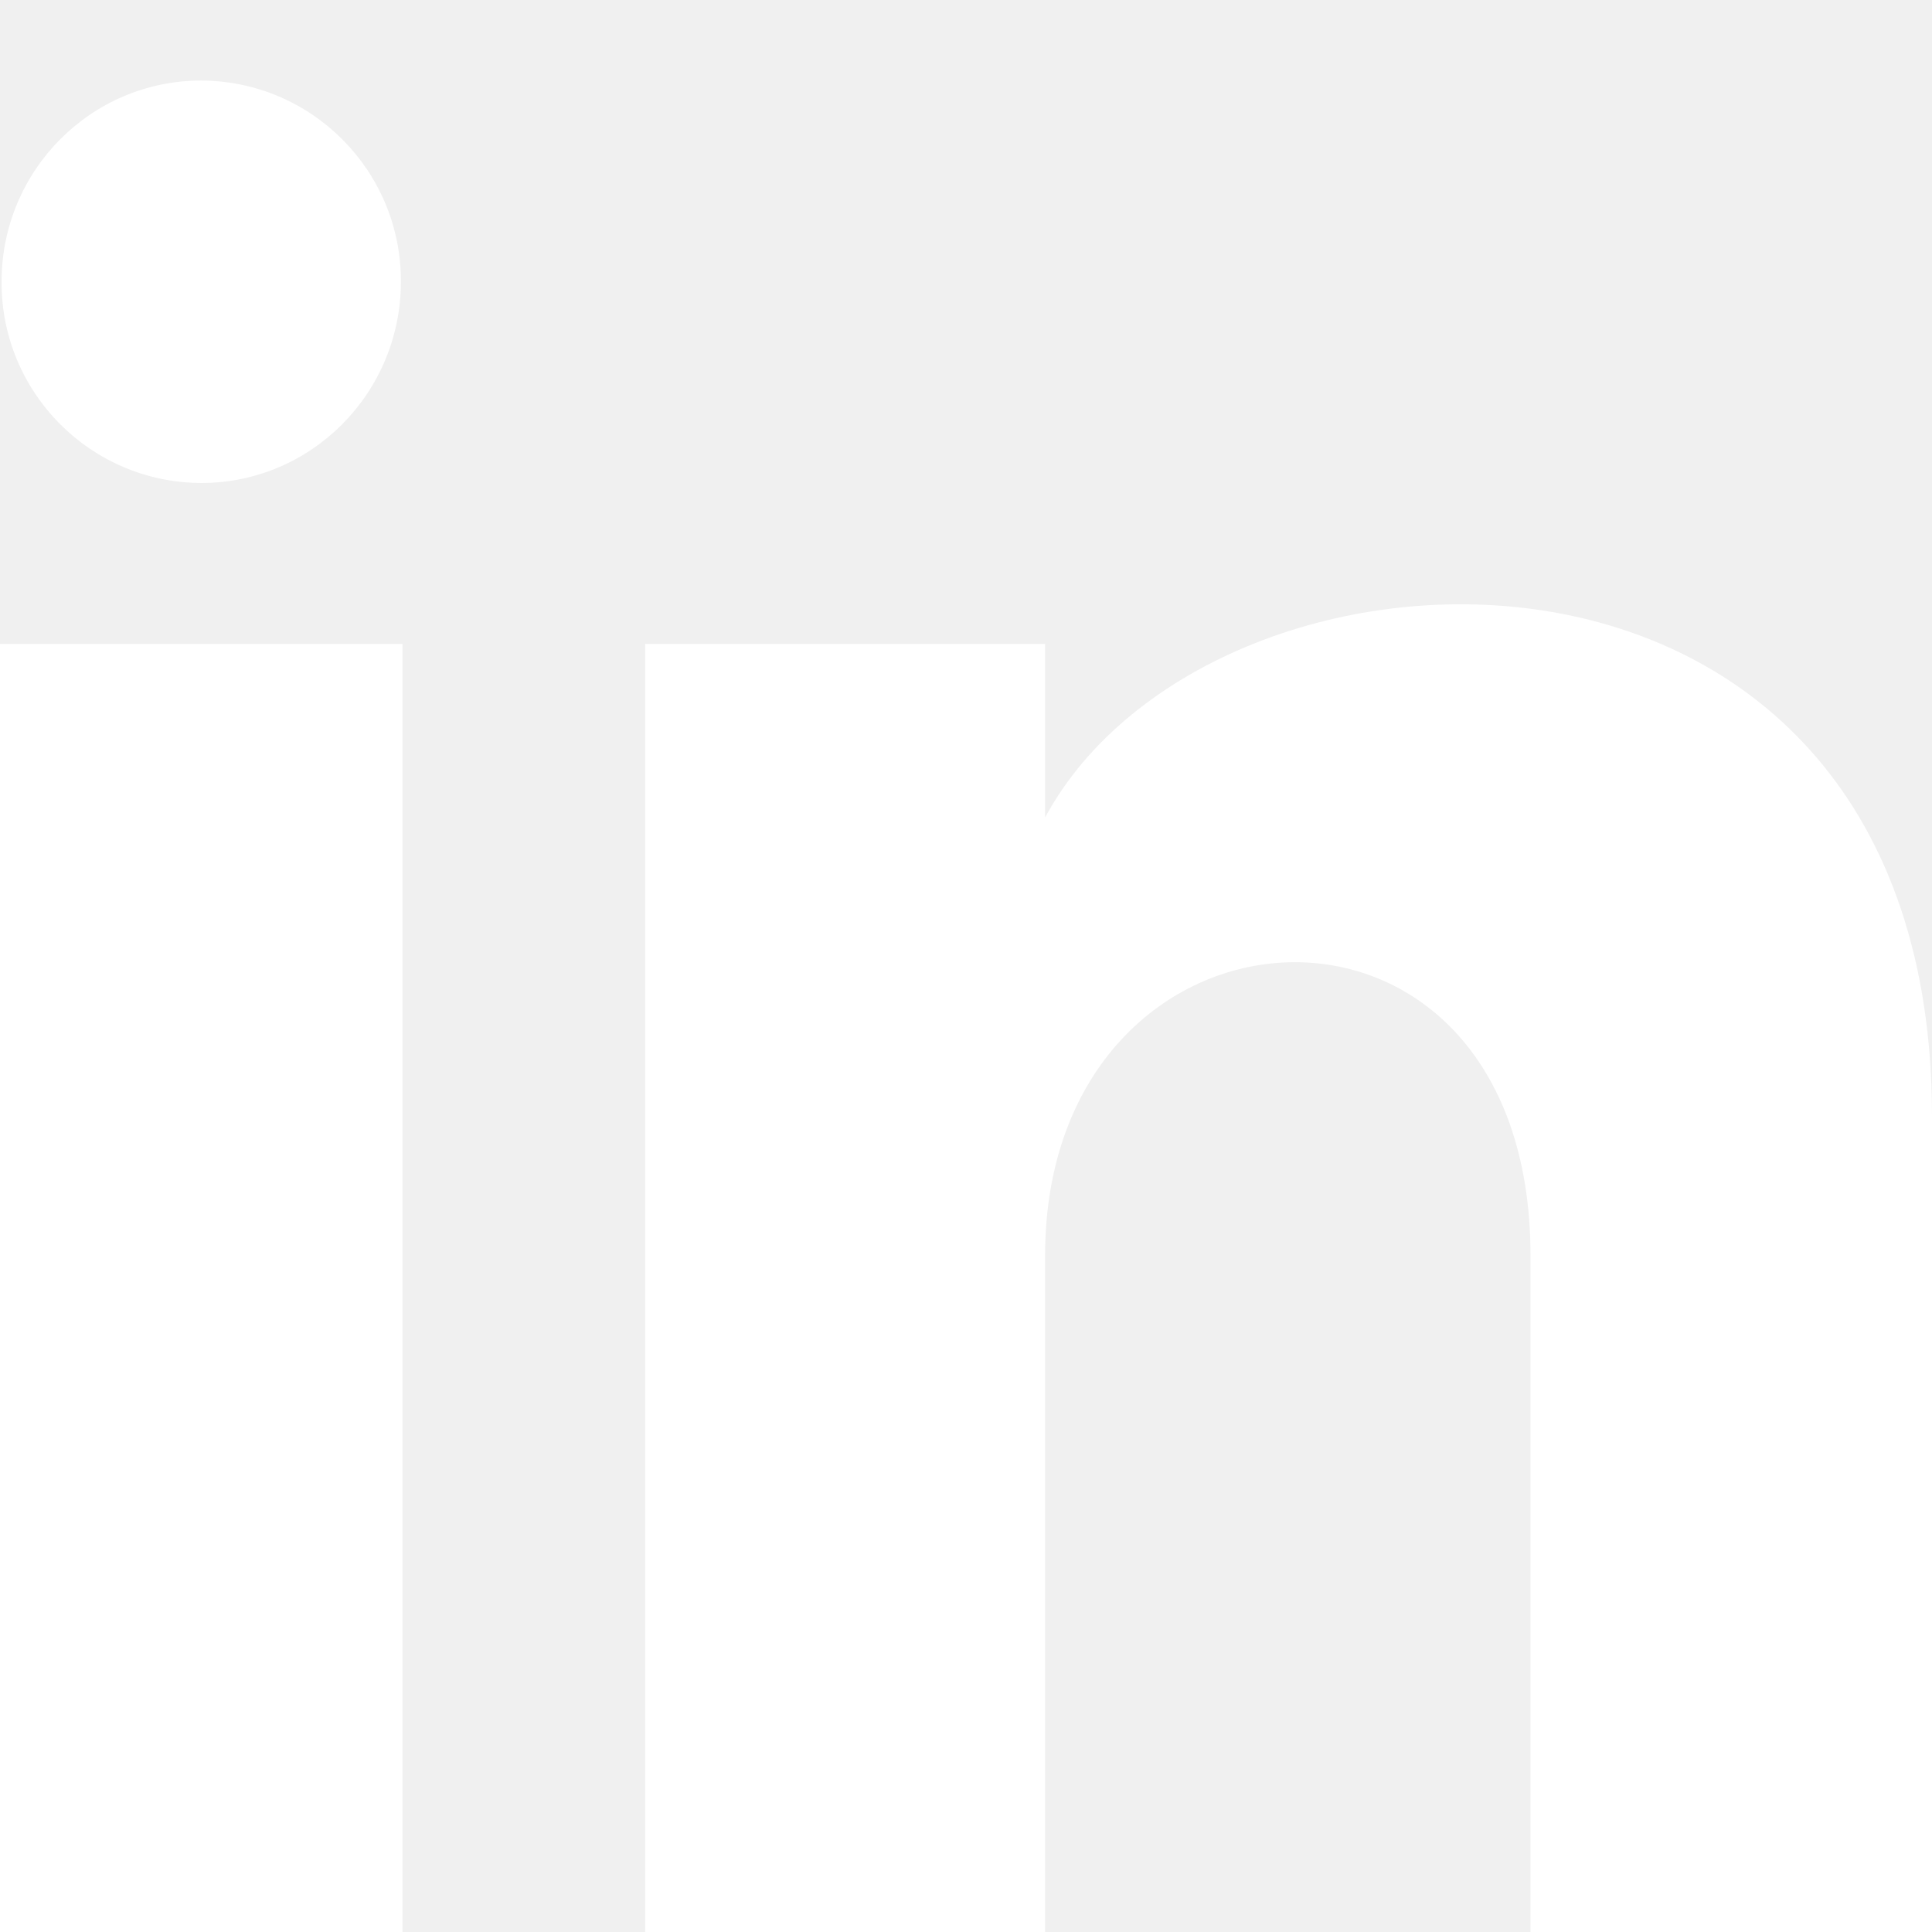
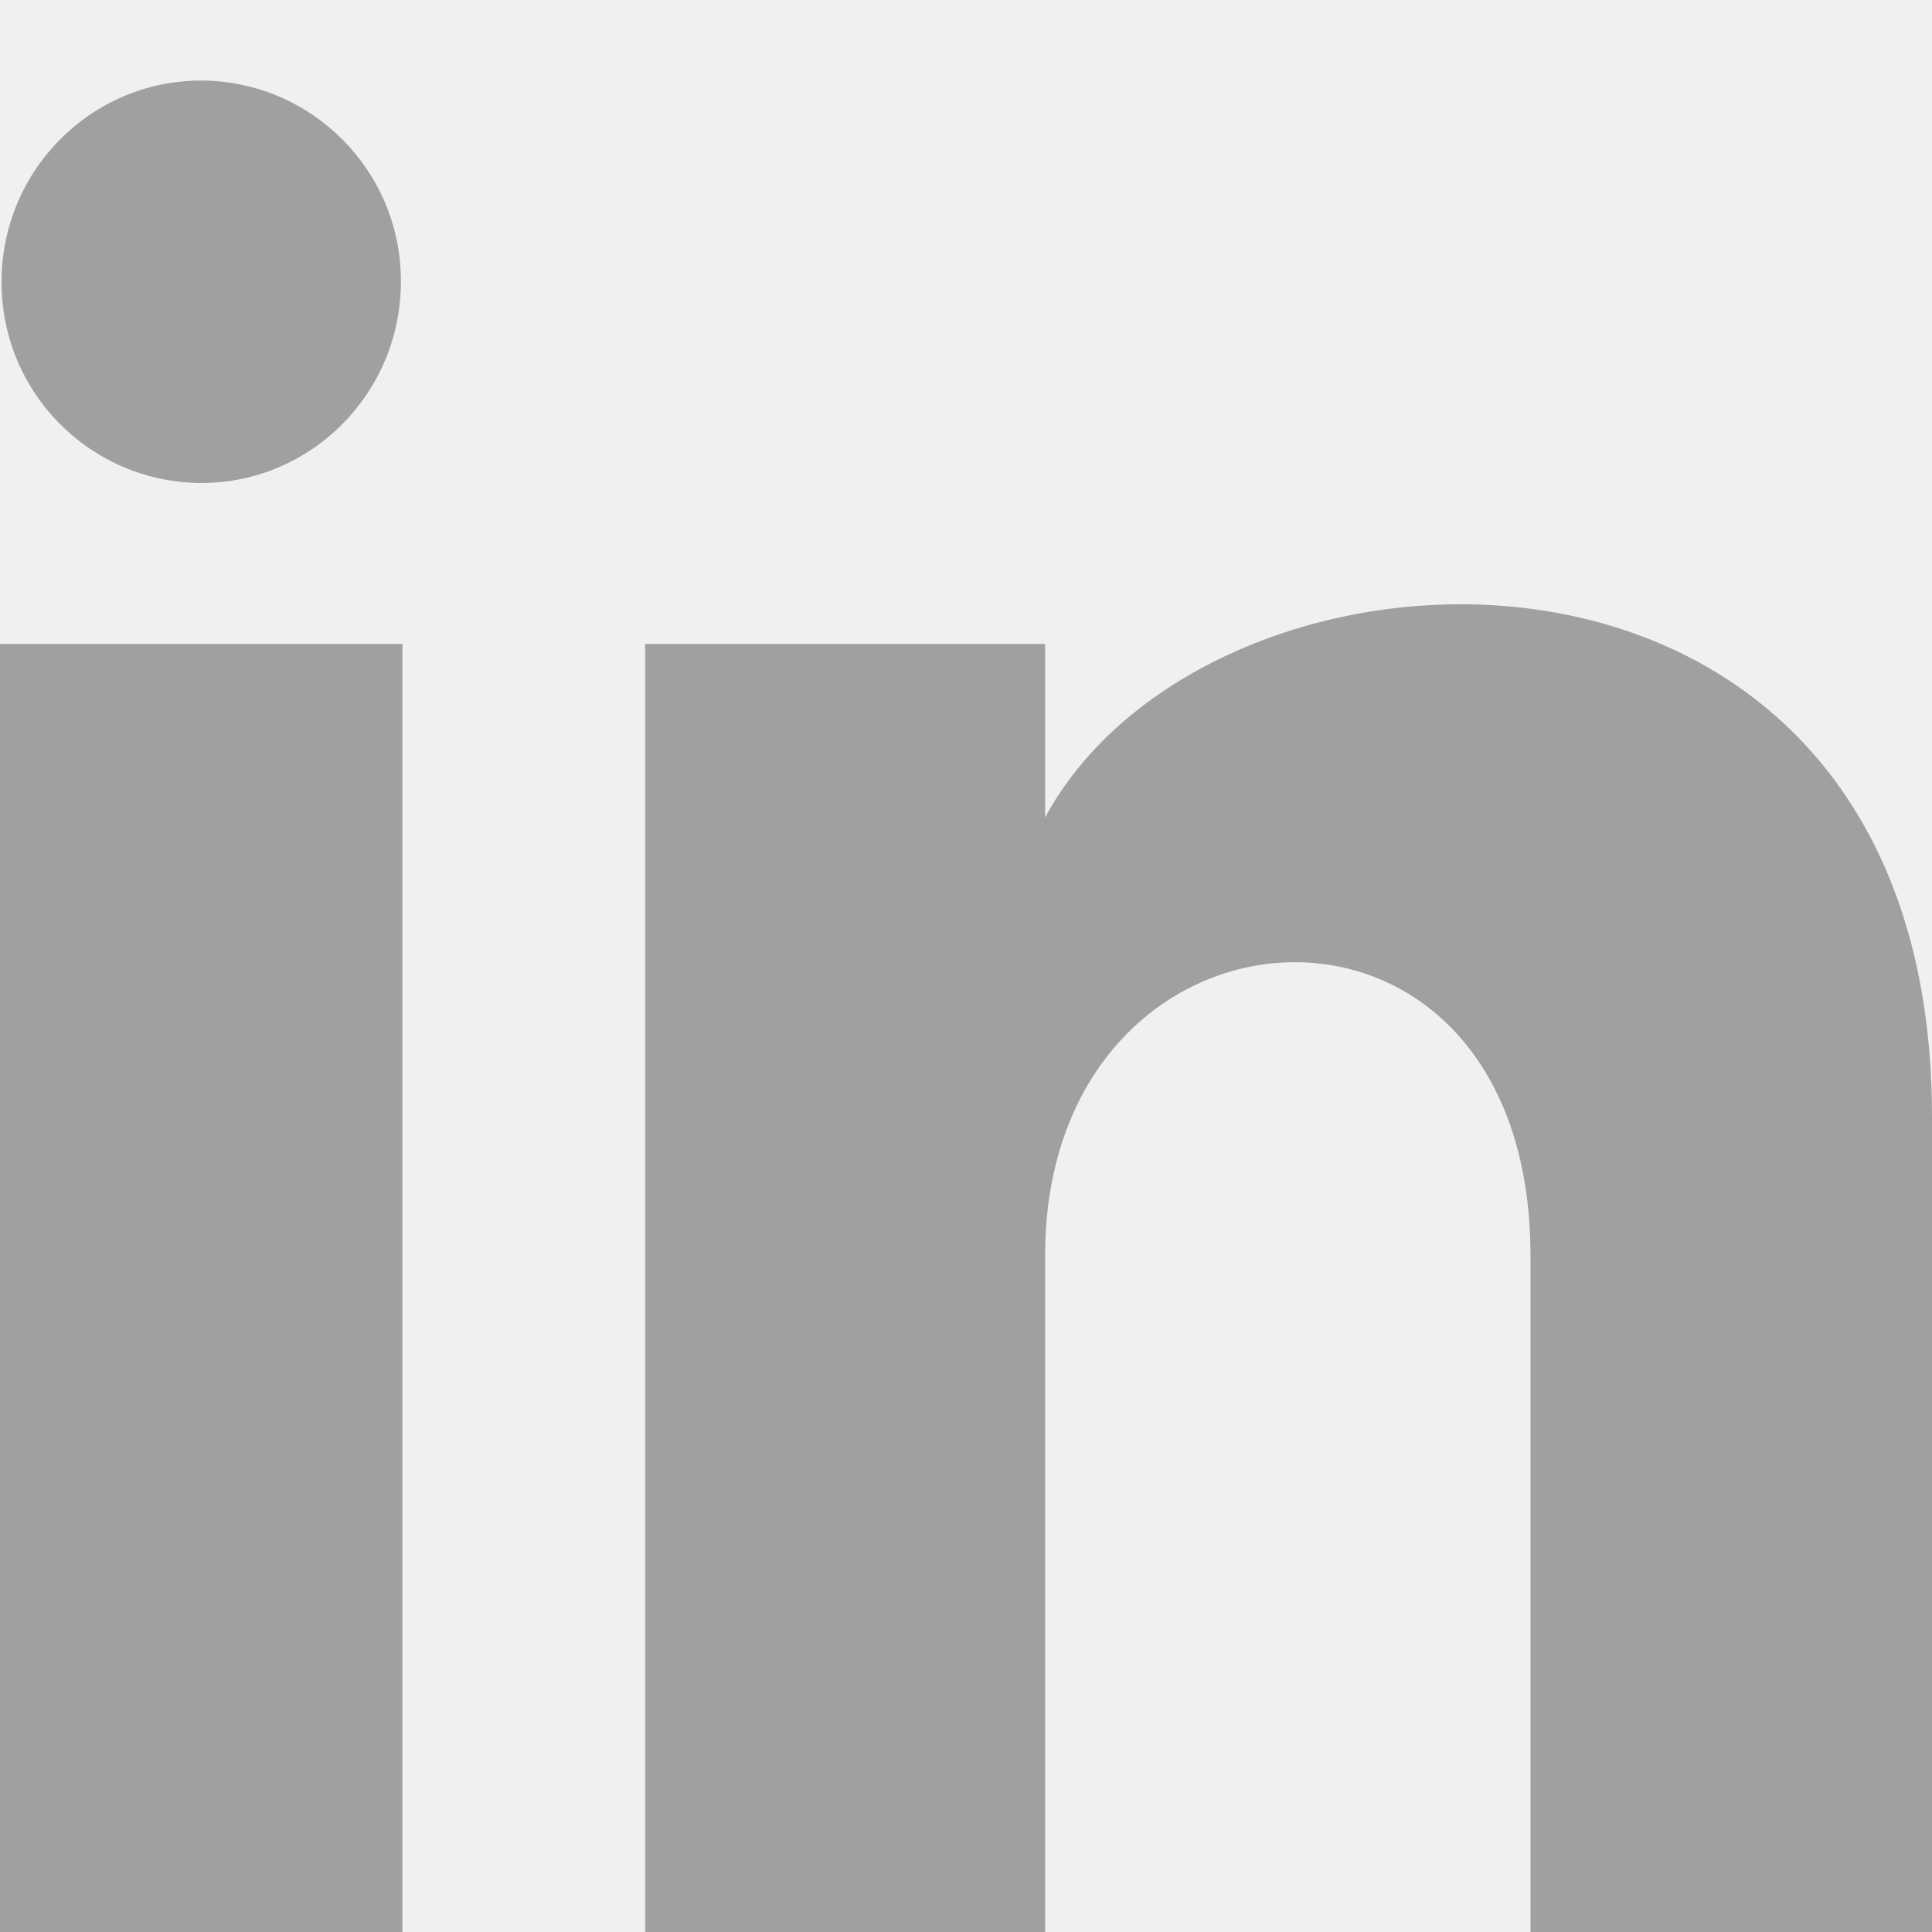
<svg xmlns="http://www.w3.org/2000/svg" width="16" height="16" viewbox="0 0 16 16" fill="none">
-   <path d="M3.32 2.333C3.32 3.253 2.58 4 1.667 4A1.66 1.66 0 01.013 2.333c0-.92.74-1.666 1.654-1.666A1.66 1.66 0 013.32 2.333zm.013 3H0V16h3.333V5.333zm5.322 0H5.343V16h3.312v-5.6c0-3.113 4.02-3.368 4.02 0V16H16V9.246c0-5.254-5.948-5.062-7.345-2.476V5.333z" fill="#fff" />
+   <path d="M3.32 2.333C3.32 3.253 2.58 4 1.667 4A1.66 1.66 0 01.013 2.333c0-.92.74-1.666 1.654-1.666A1.66 1.66 0 013.32 2.333zm.013 3H0V16h3.333V5.333zm5.322 0H5.343V16h3.312v-5.6c0-3.113 4.02-3.368 4.02 0V16H16V9.246c0-5.254-5.948-5.062-7.345-2.476V5.333z" fill="#A0A0A0" />
</svg>
